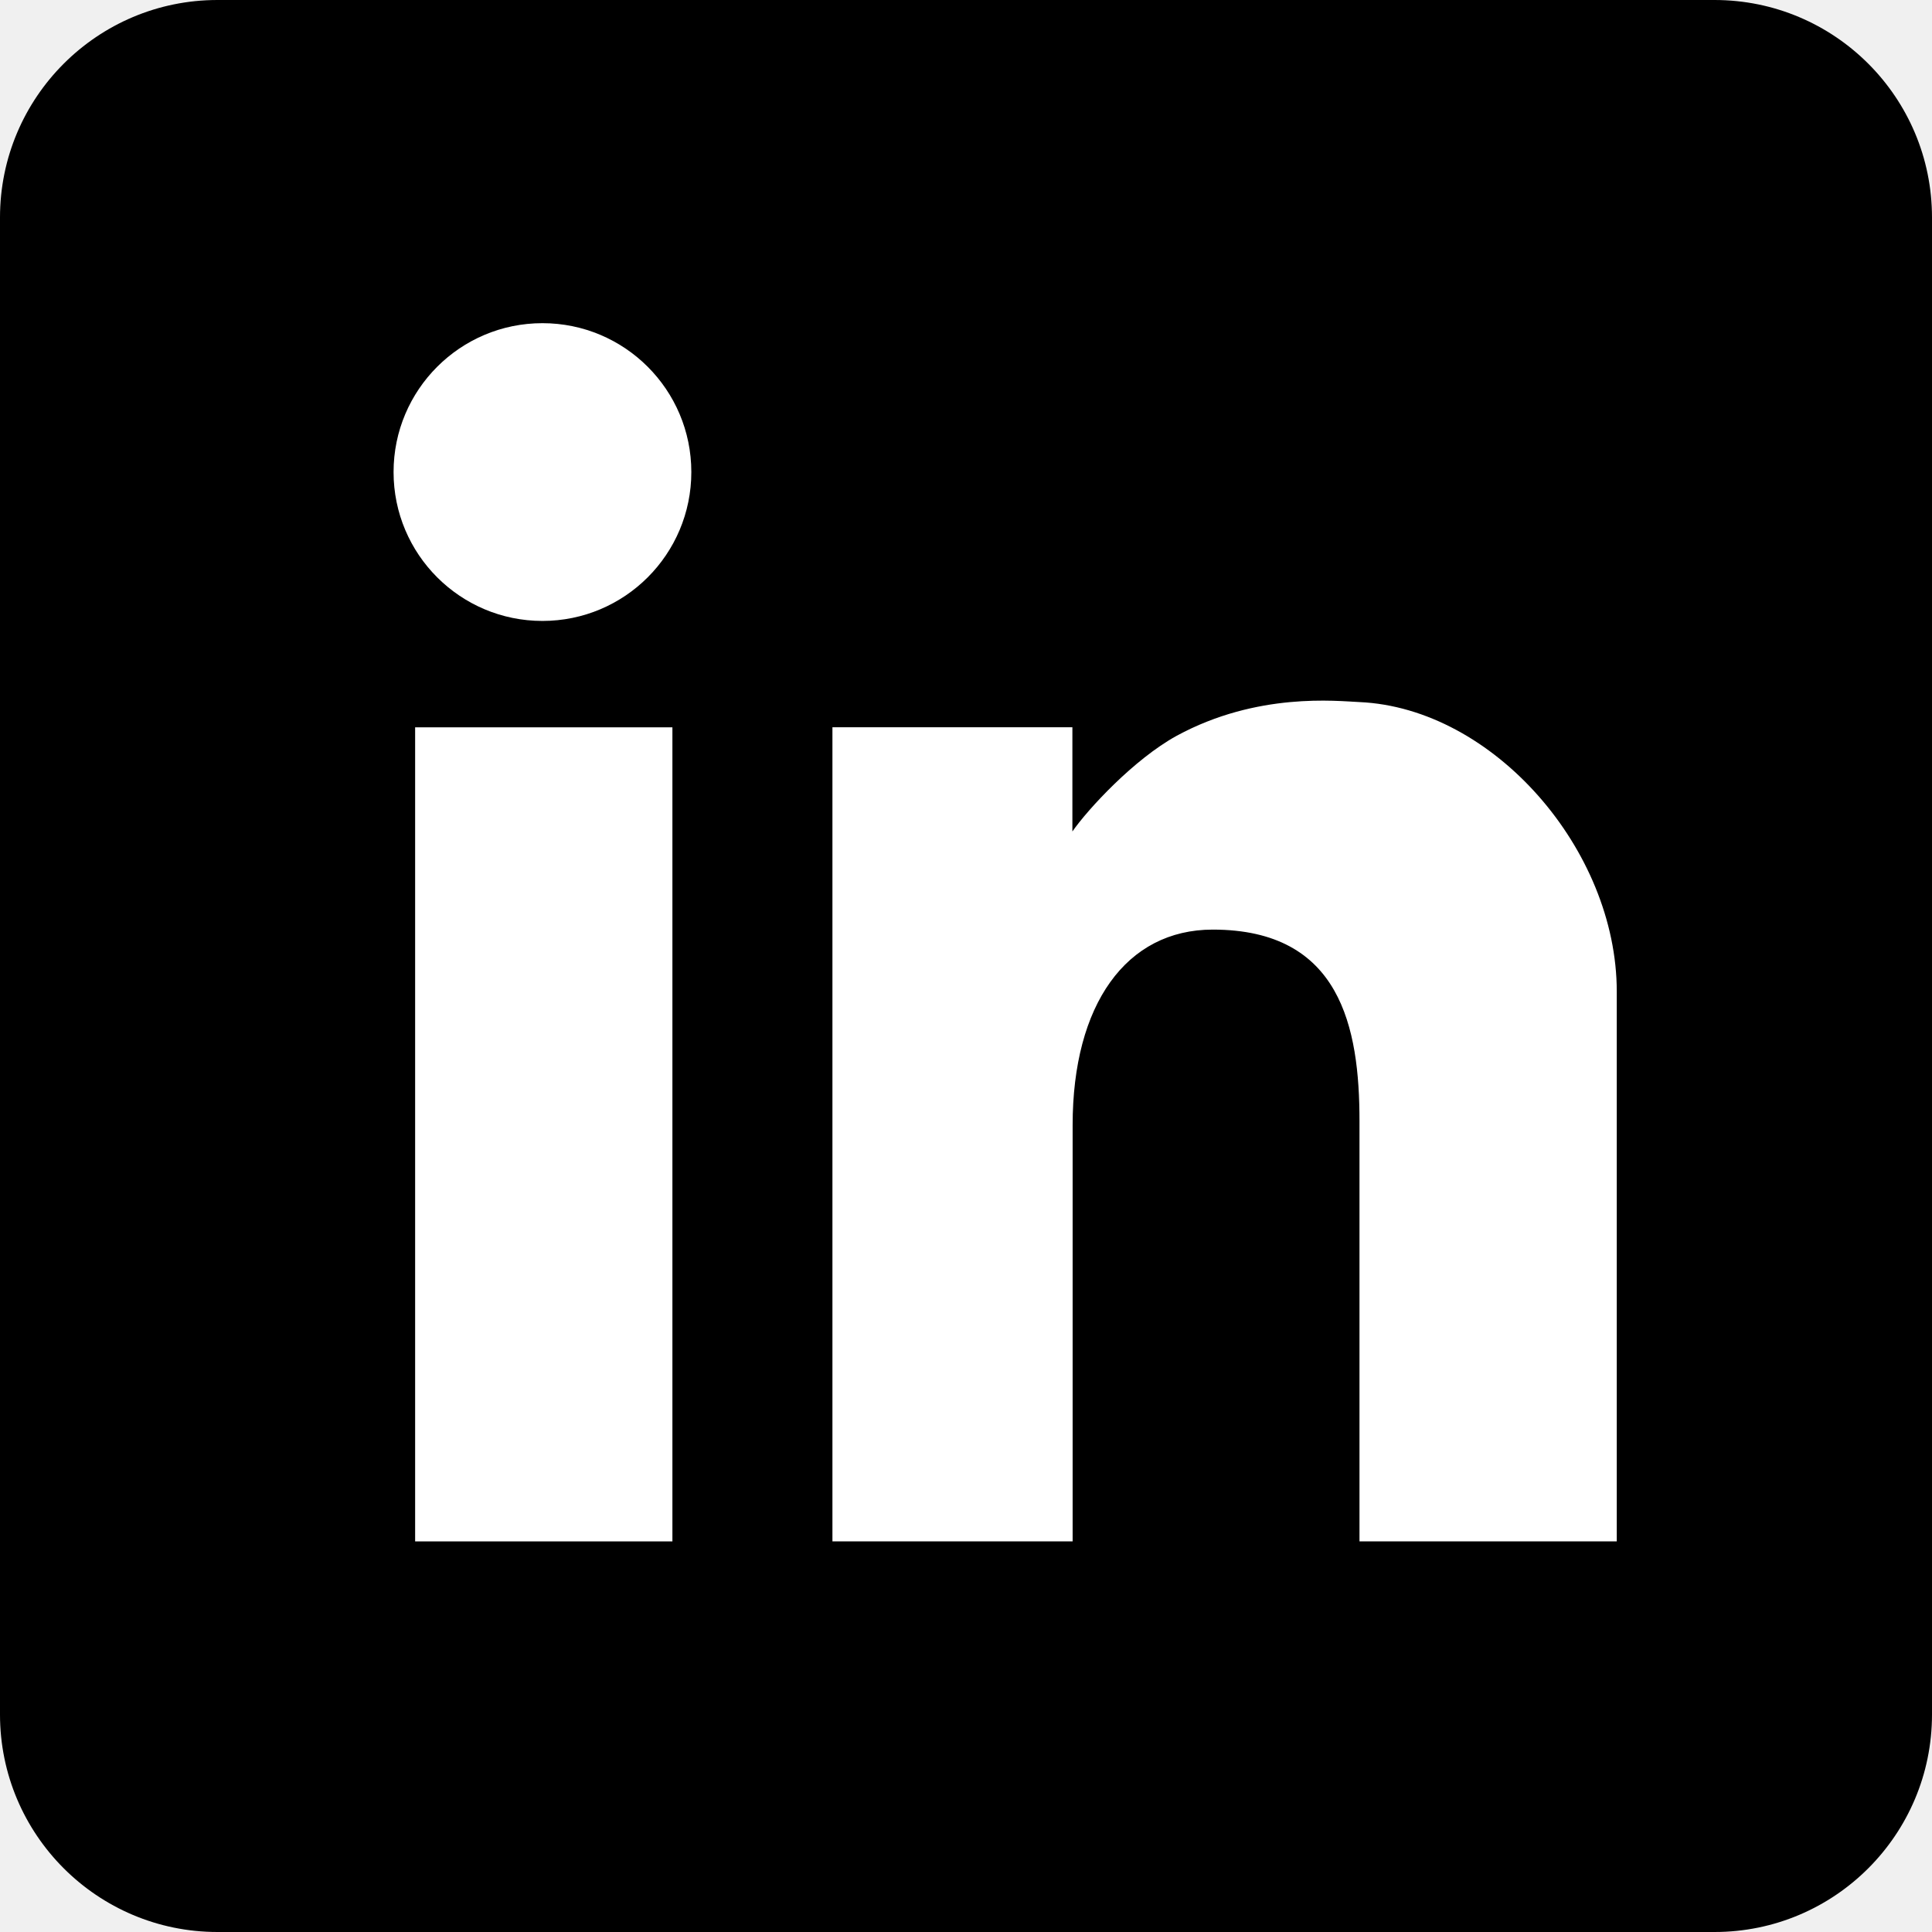
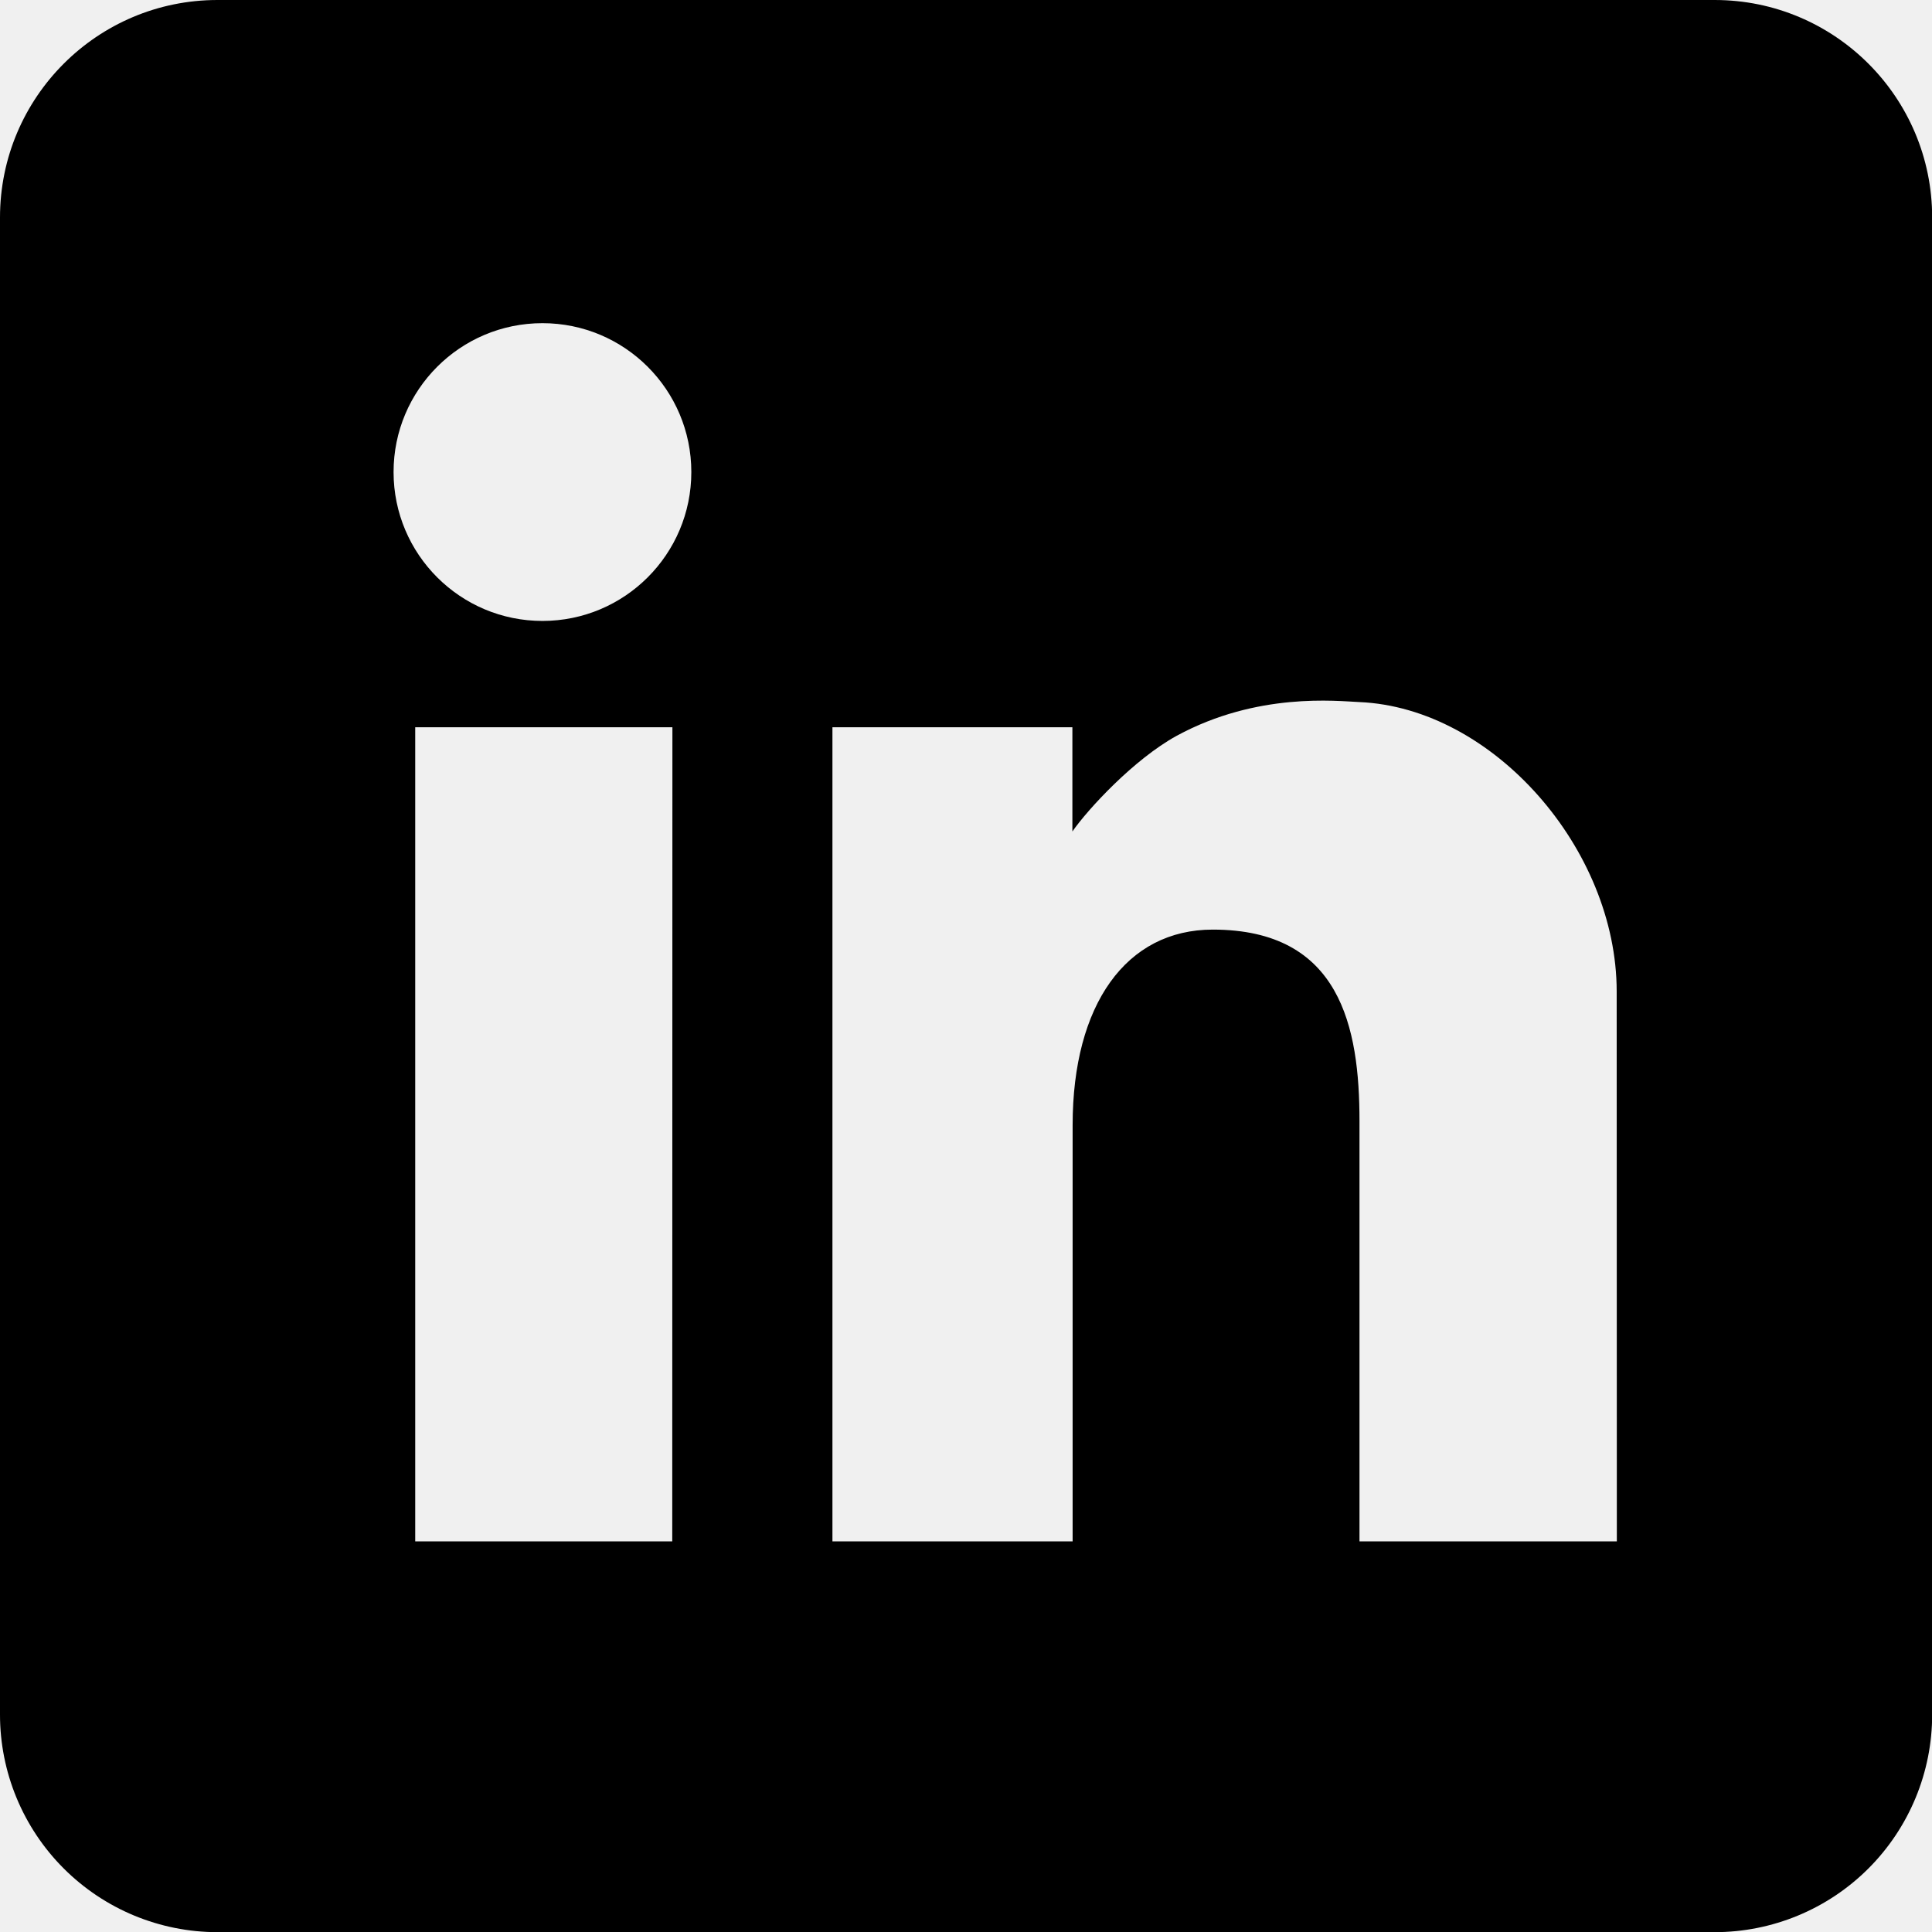
- <svg xmlns="http://www.w3.org/2000/svg" viewBox="0 0 240.98 240.98">
-   <defs>
-     <style>.cls-1{fill:#fff;}</style>
-   </defs>
+ <svg xmlns="http://www.w3.org/2000/svg" viewBox="0 0 240.98 240.97">
  <g id="Layer_2" data-name="Layer 2">
    <g id="contact">
-       <rect width="240.98" height="240.98" rx="27.13" />
-       <circle class="cls-1" cx="67.66" cy="58.88" r="18.57" />
-       <rect class="cls-1" x="51.78" y="90.72" width="32.09" height="101.54" />
-       <path class="cls-1" d="M201.66,123.67v68.59H169.57V139.83c0-11.68-2.35-23.88-18.3-23.88-10.79,0-17.48,9.33-17.48,24.39l0,51.92H103.83V90.71h29.93v13c1.94-2.79,7.67-9,13-11.93,10.08-5.48,20-4.33,22.8-4.21C186.28,88.31,201.66,106,201.66,123.67Z" />
+       <path d="M213.85,0H27.13A27.13,27.13,0,0,0,0,27.13V213.84A27.13,27.13,0,0,0,27.13,241H213.85A27.13,27.13,0,0,0,241,213.84V27.13A27.13,27.13,0,0,0,213.85,0Zm-130,192.26H51.79V90.71H83.87ZM67.67,77.45A18.57,18.57,0,1,1,86.23,58.88,18.57,18.57,0,0,1,67.67,77.45Zm134,114.81H169.57V139.83c0-11.68-2.35-23.88-18.3-23.88-10.79,0-17.48,9.33-17.48,24.39l0,51.92H103.83V90.71h29.93v13c1.94-2.79,7.67-9,13-11.93,10.08-5.48,20-4.33,22.8-4.21,16.71.72,32.09,18.37,32.09,36.09Z" />
    </g>
  </g>
</svg>
